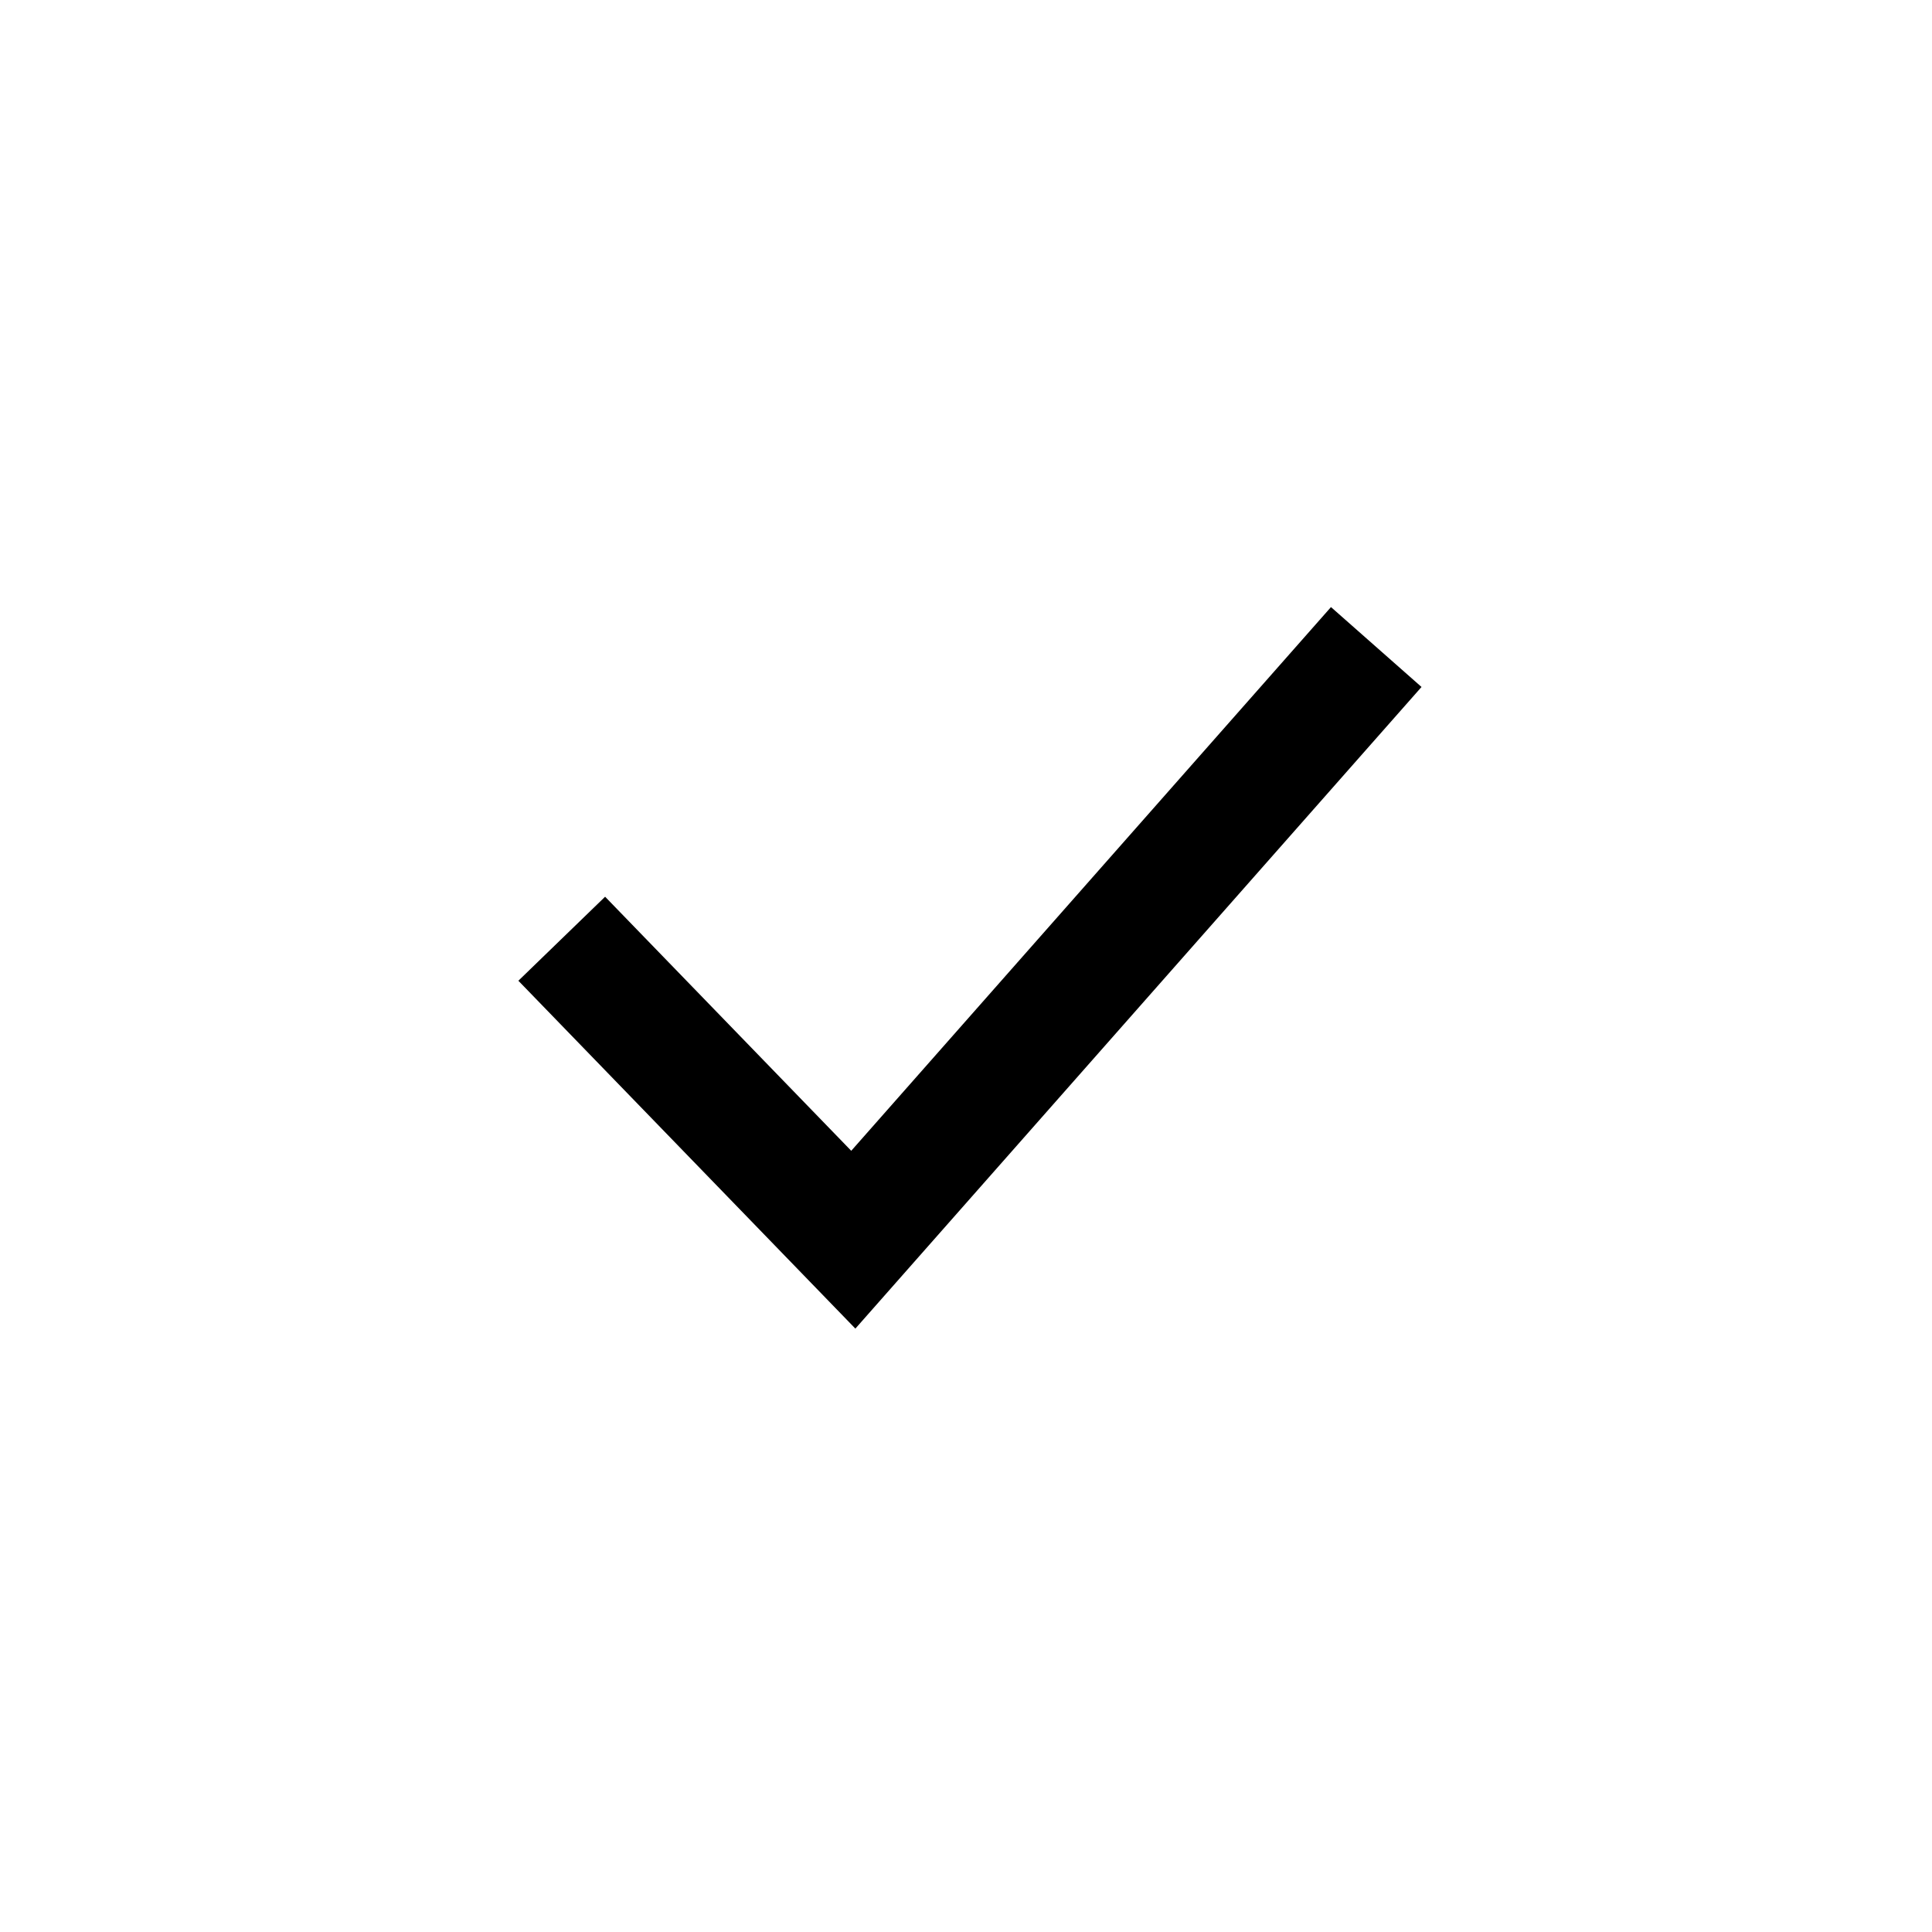
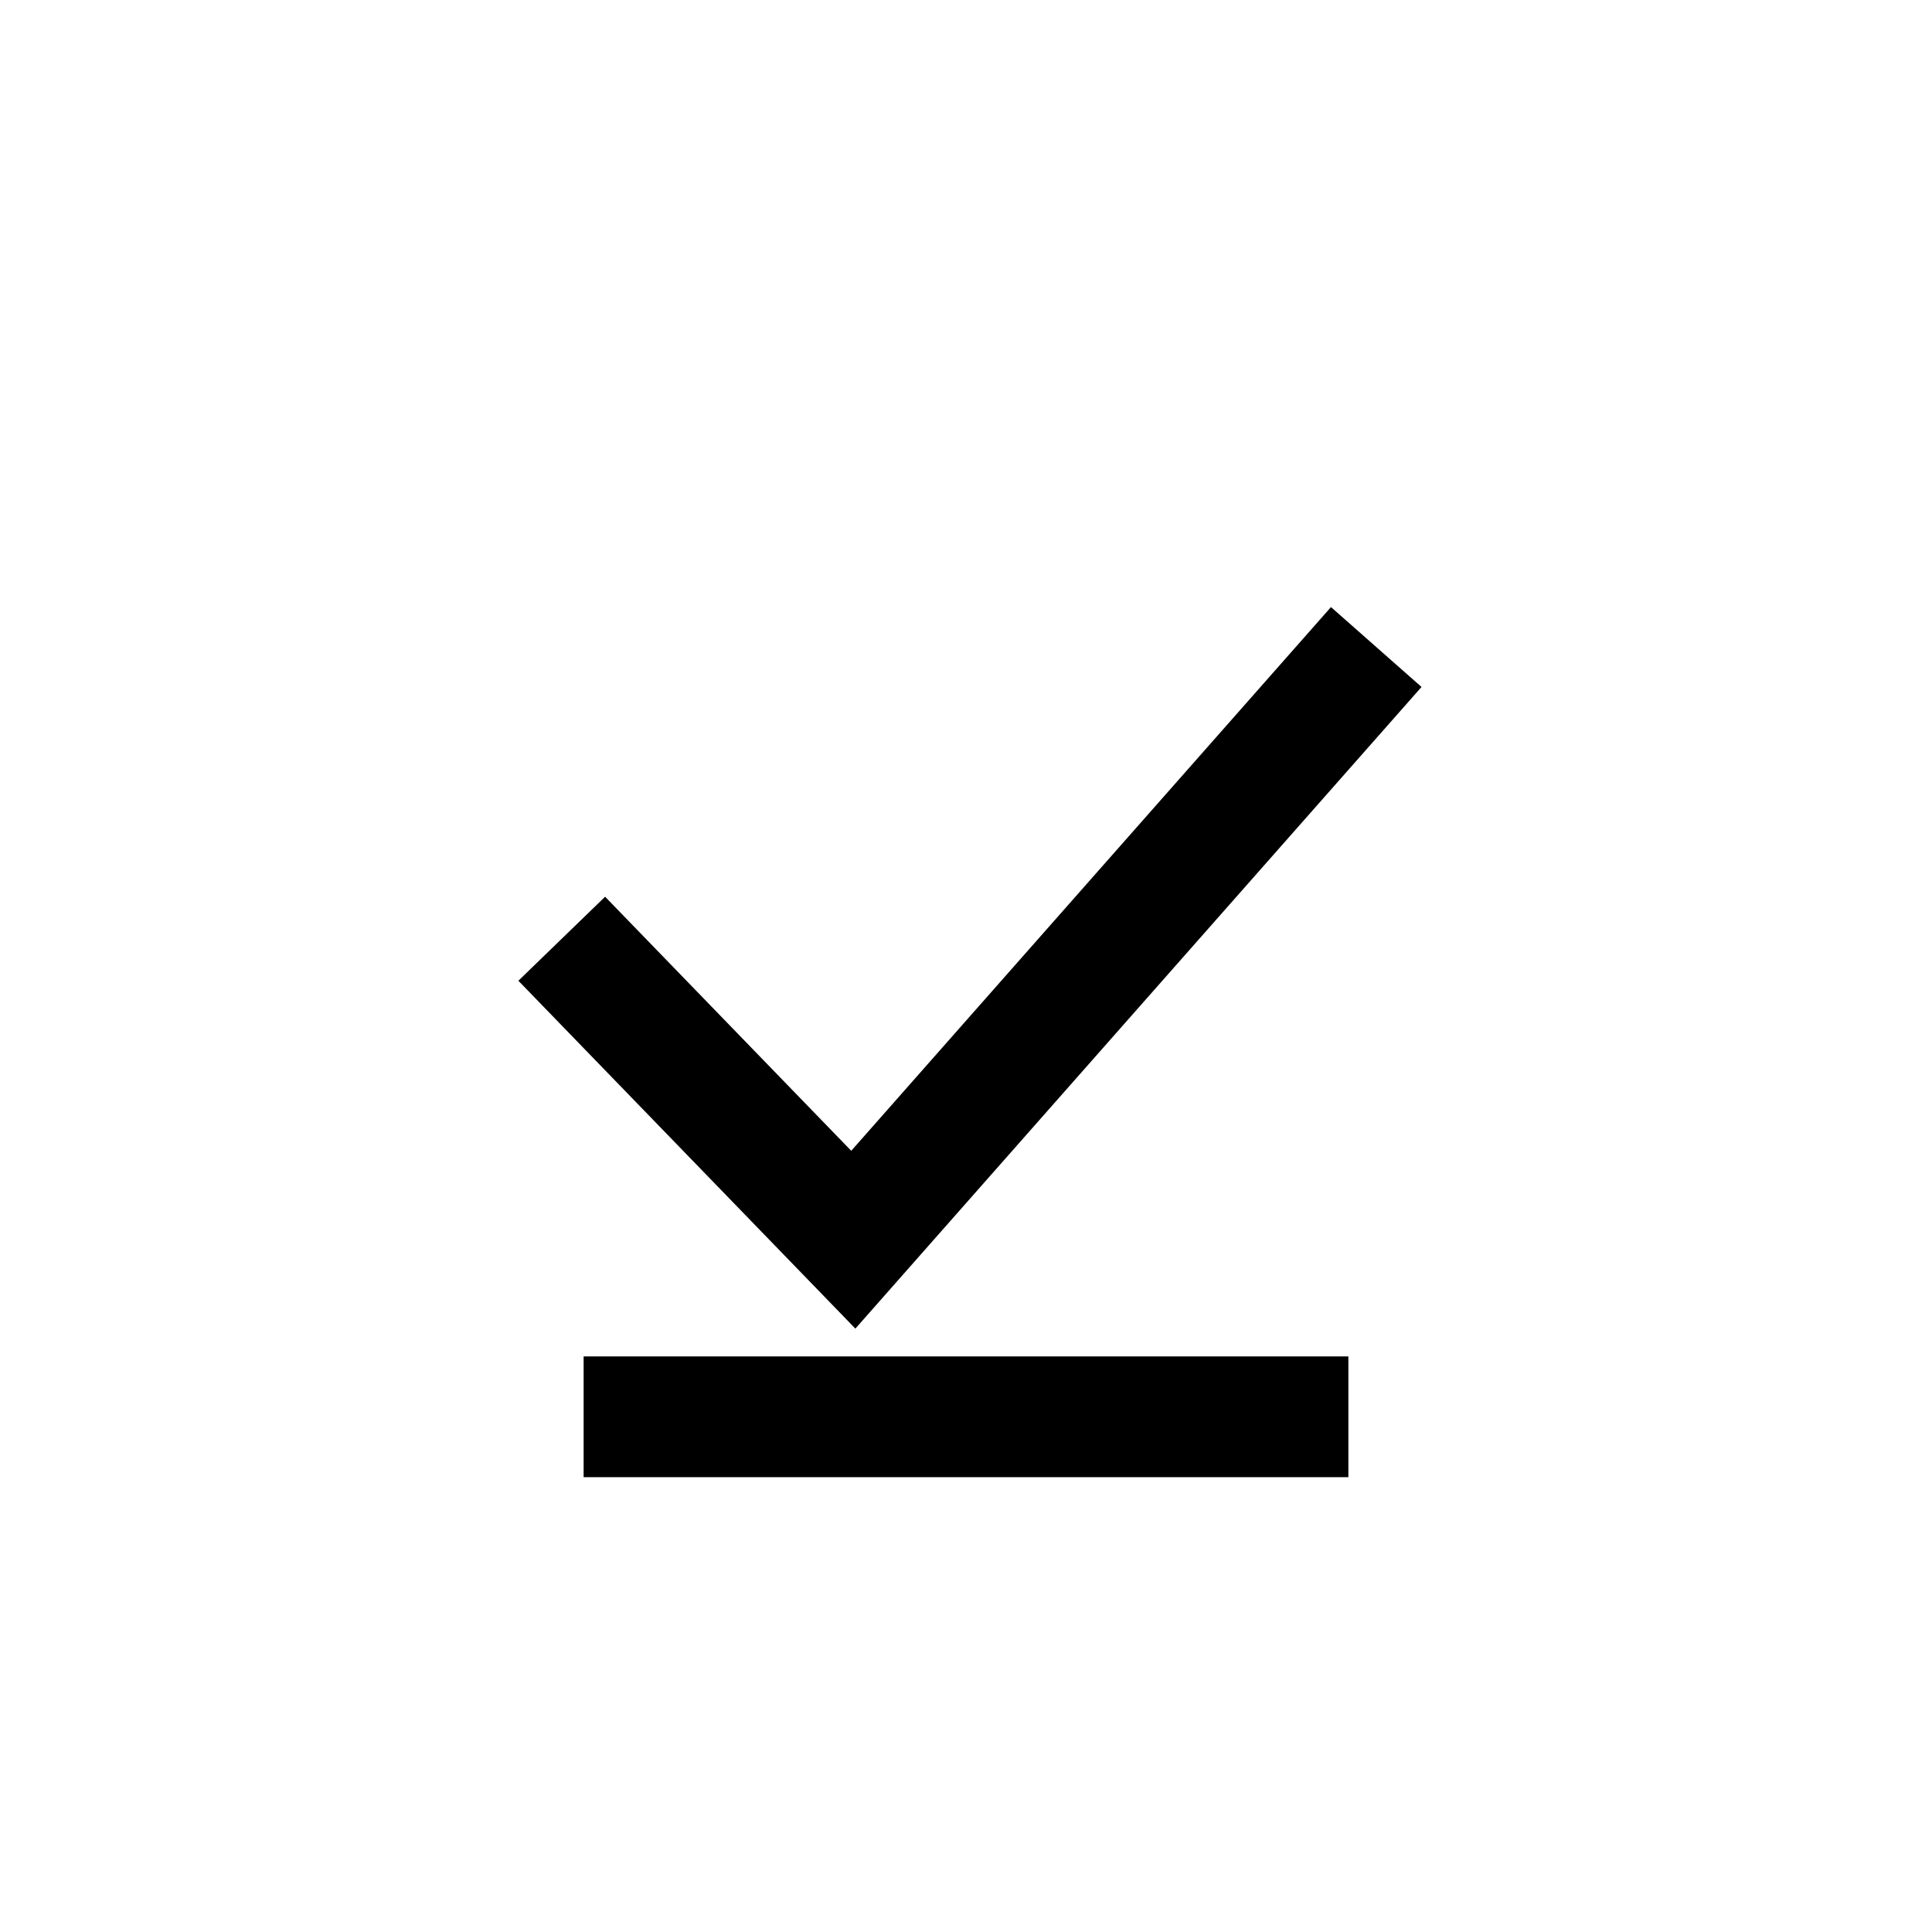
- <svg xmlns="http://www.w3.org/2000/svg" viewBox="0 0 24 24" fill="none" data-pcg-icon="pcg-status-complete" data-pcg-icon-status="STAGED" data-pcg-icon-version="P0.VR.PAGE-CONCEPT-GENERATOR-GROK-ICON-CLEANUP1">
+ <svg xmlns="http://www.w3.org/2000/svg" viewBox="0 0 24 24" fill="none" data-pcg-icon="pcg-status-complete" data-pcg-icon-status="STAGED" data-pcg-icon-version="P0.VR.PAGE-CONCEPT-GENERATOR-GROK-ICON-LABEL-CLEANUP2">
  <path d="M7.5 12.2 10.6 15.4 16.6 8.6" fill="none" stroke="currentColor" stroke-width="1.5" stroke-linecap="square" stroke-linejoin="miter" />
+   <line x1="8" y1="17.6" x2="16" y2="17.6" stroke="currentColor" stroke-width="1.5" stroke-linecap="square" />
</svg>
